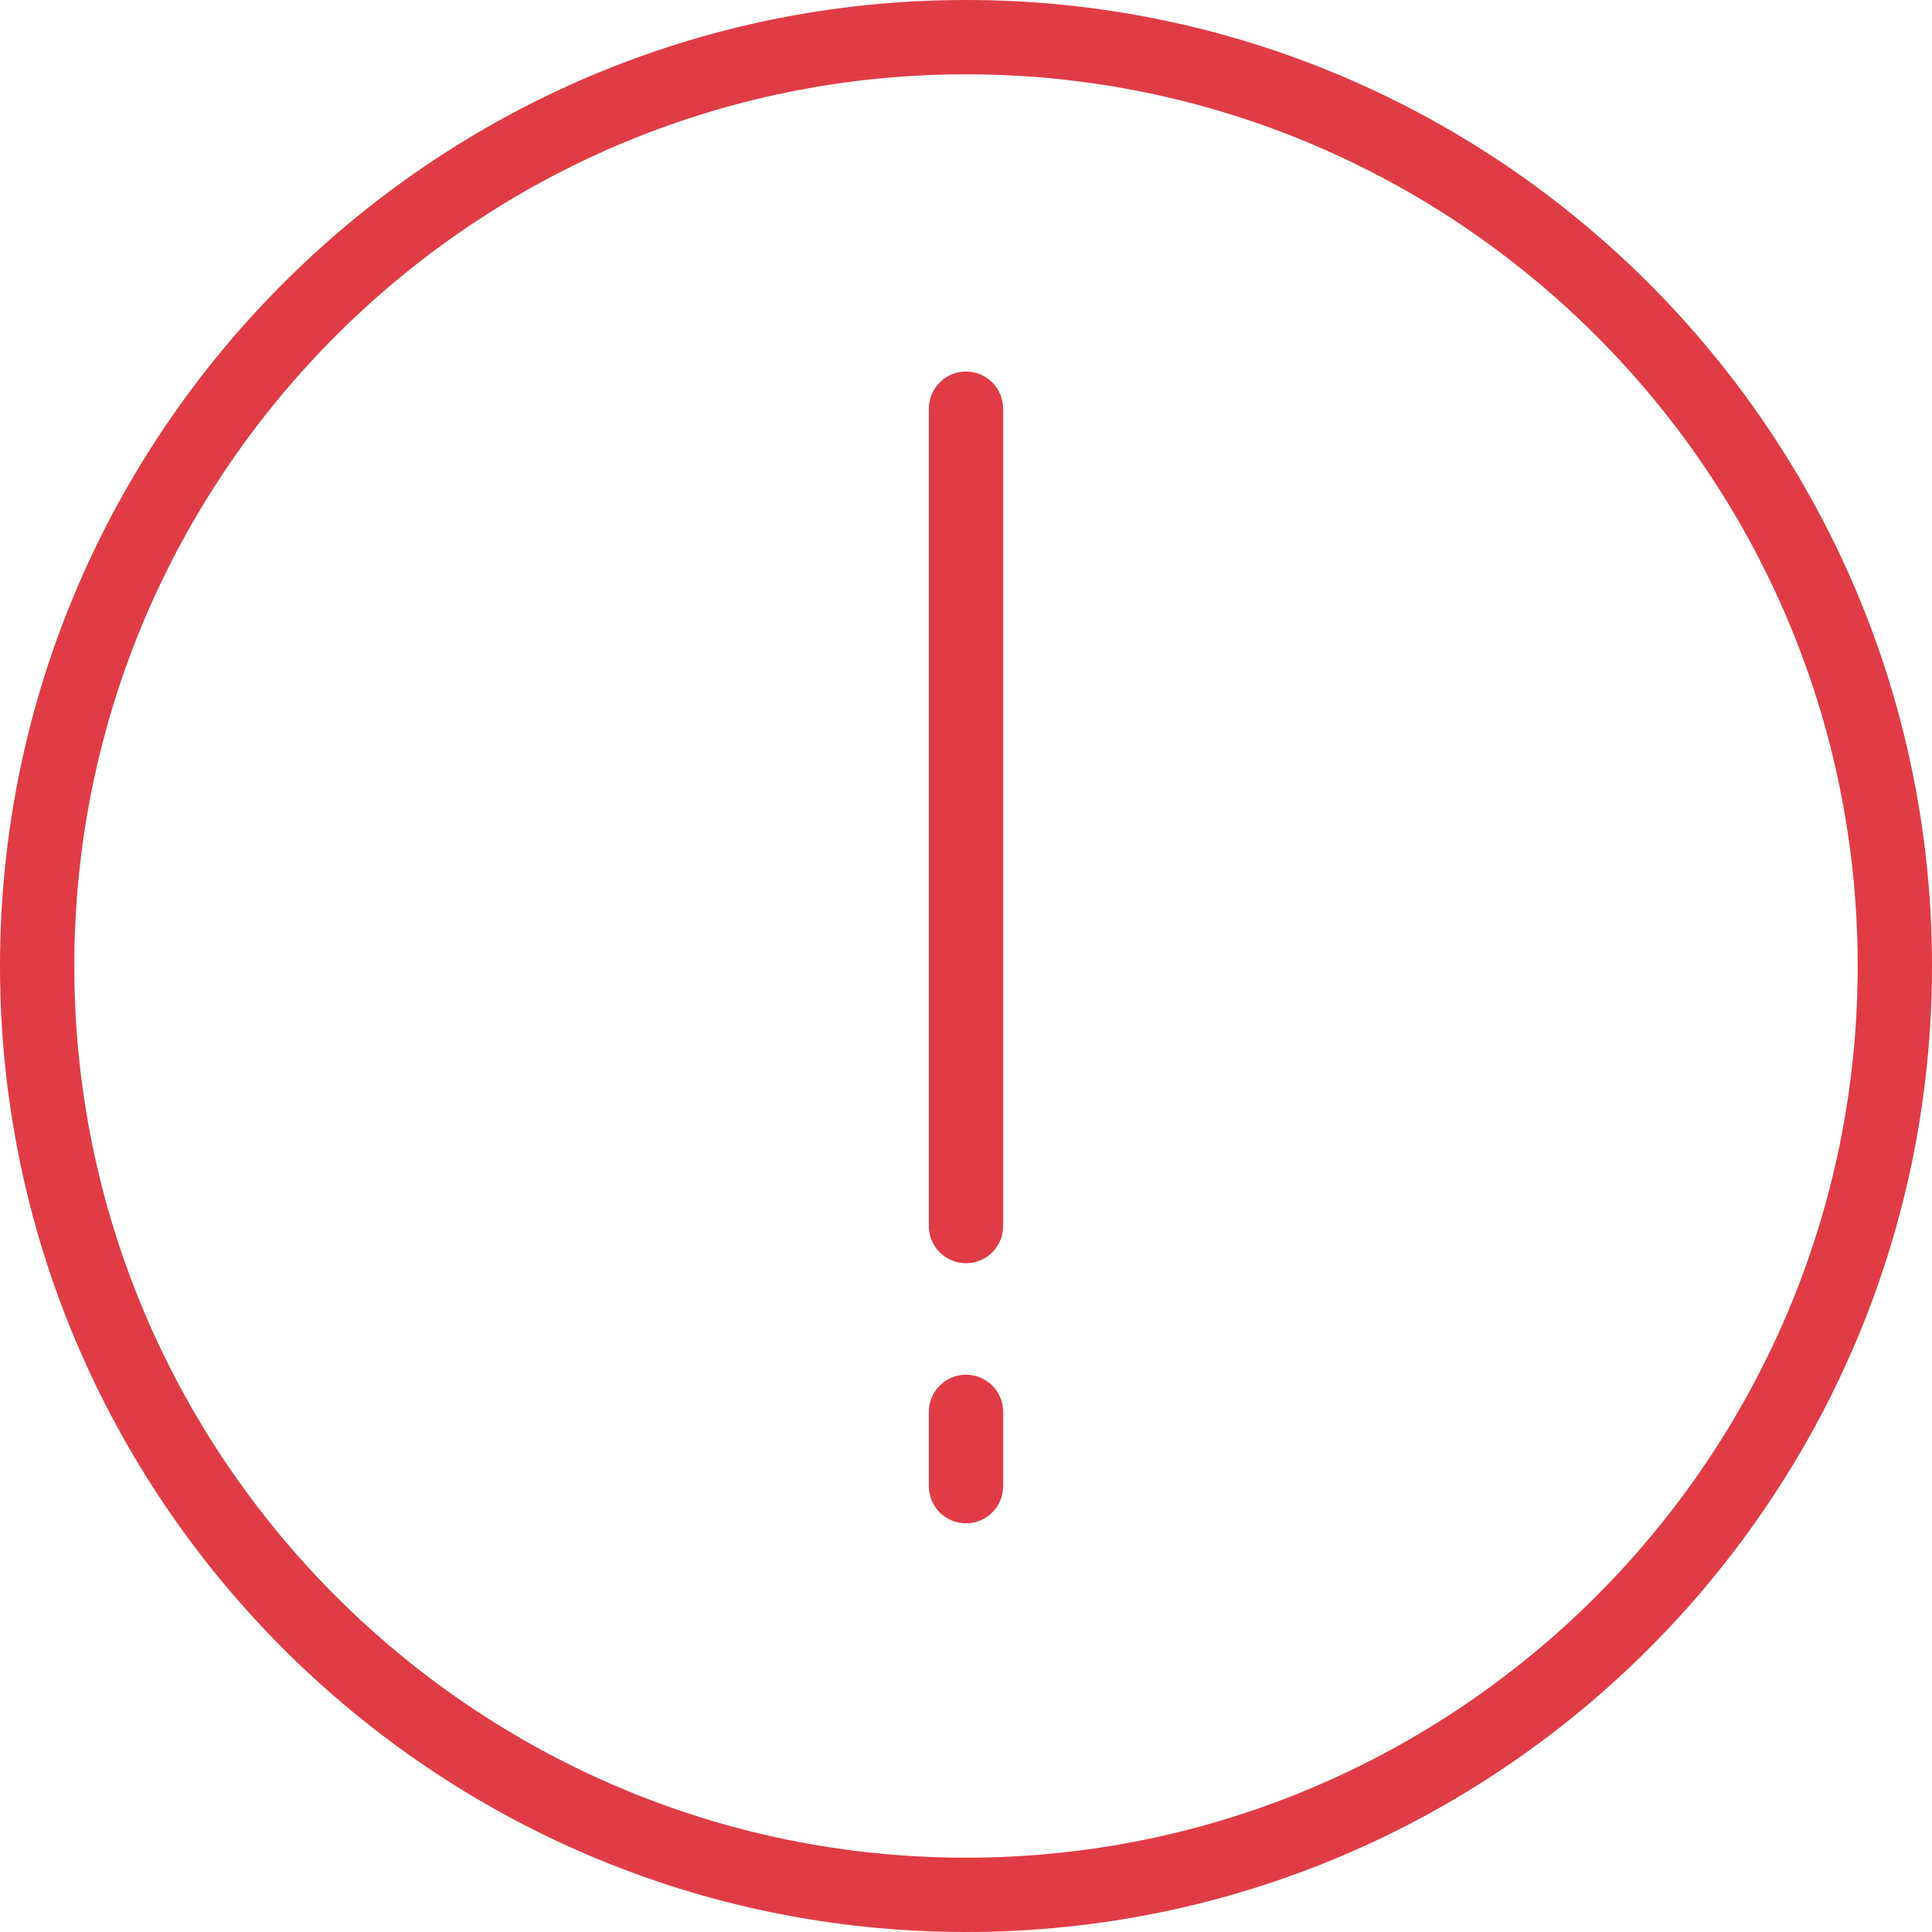
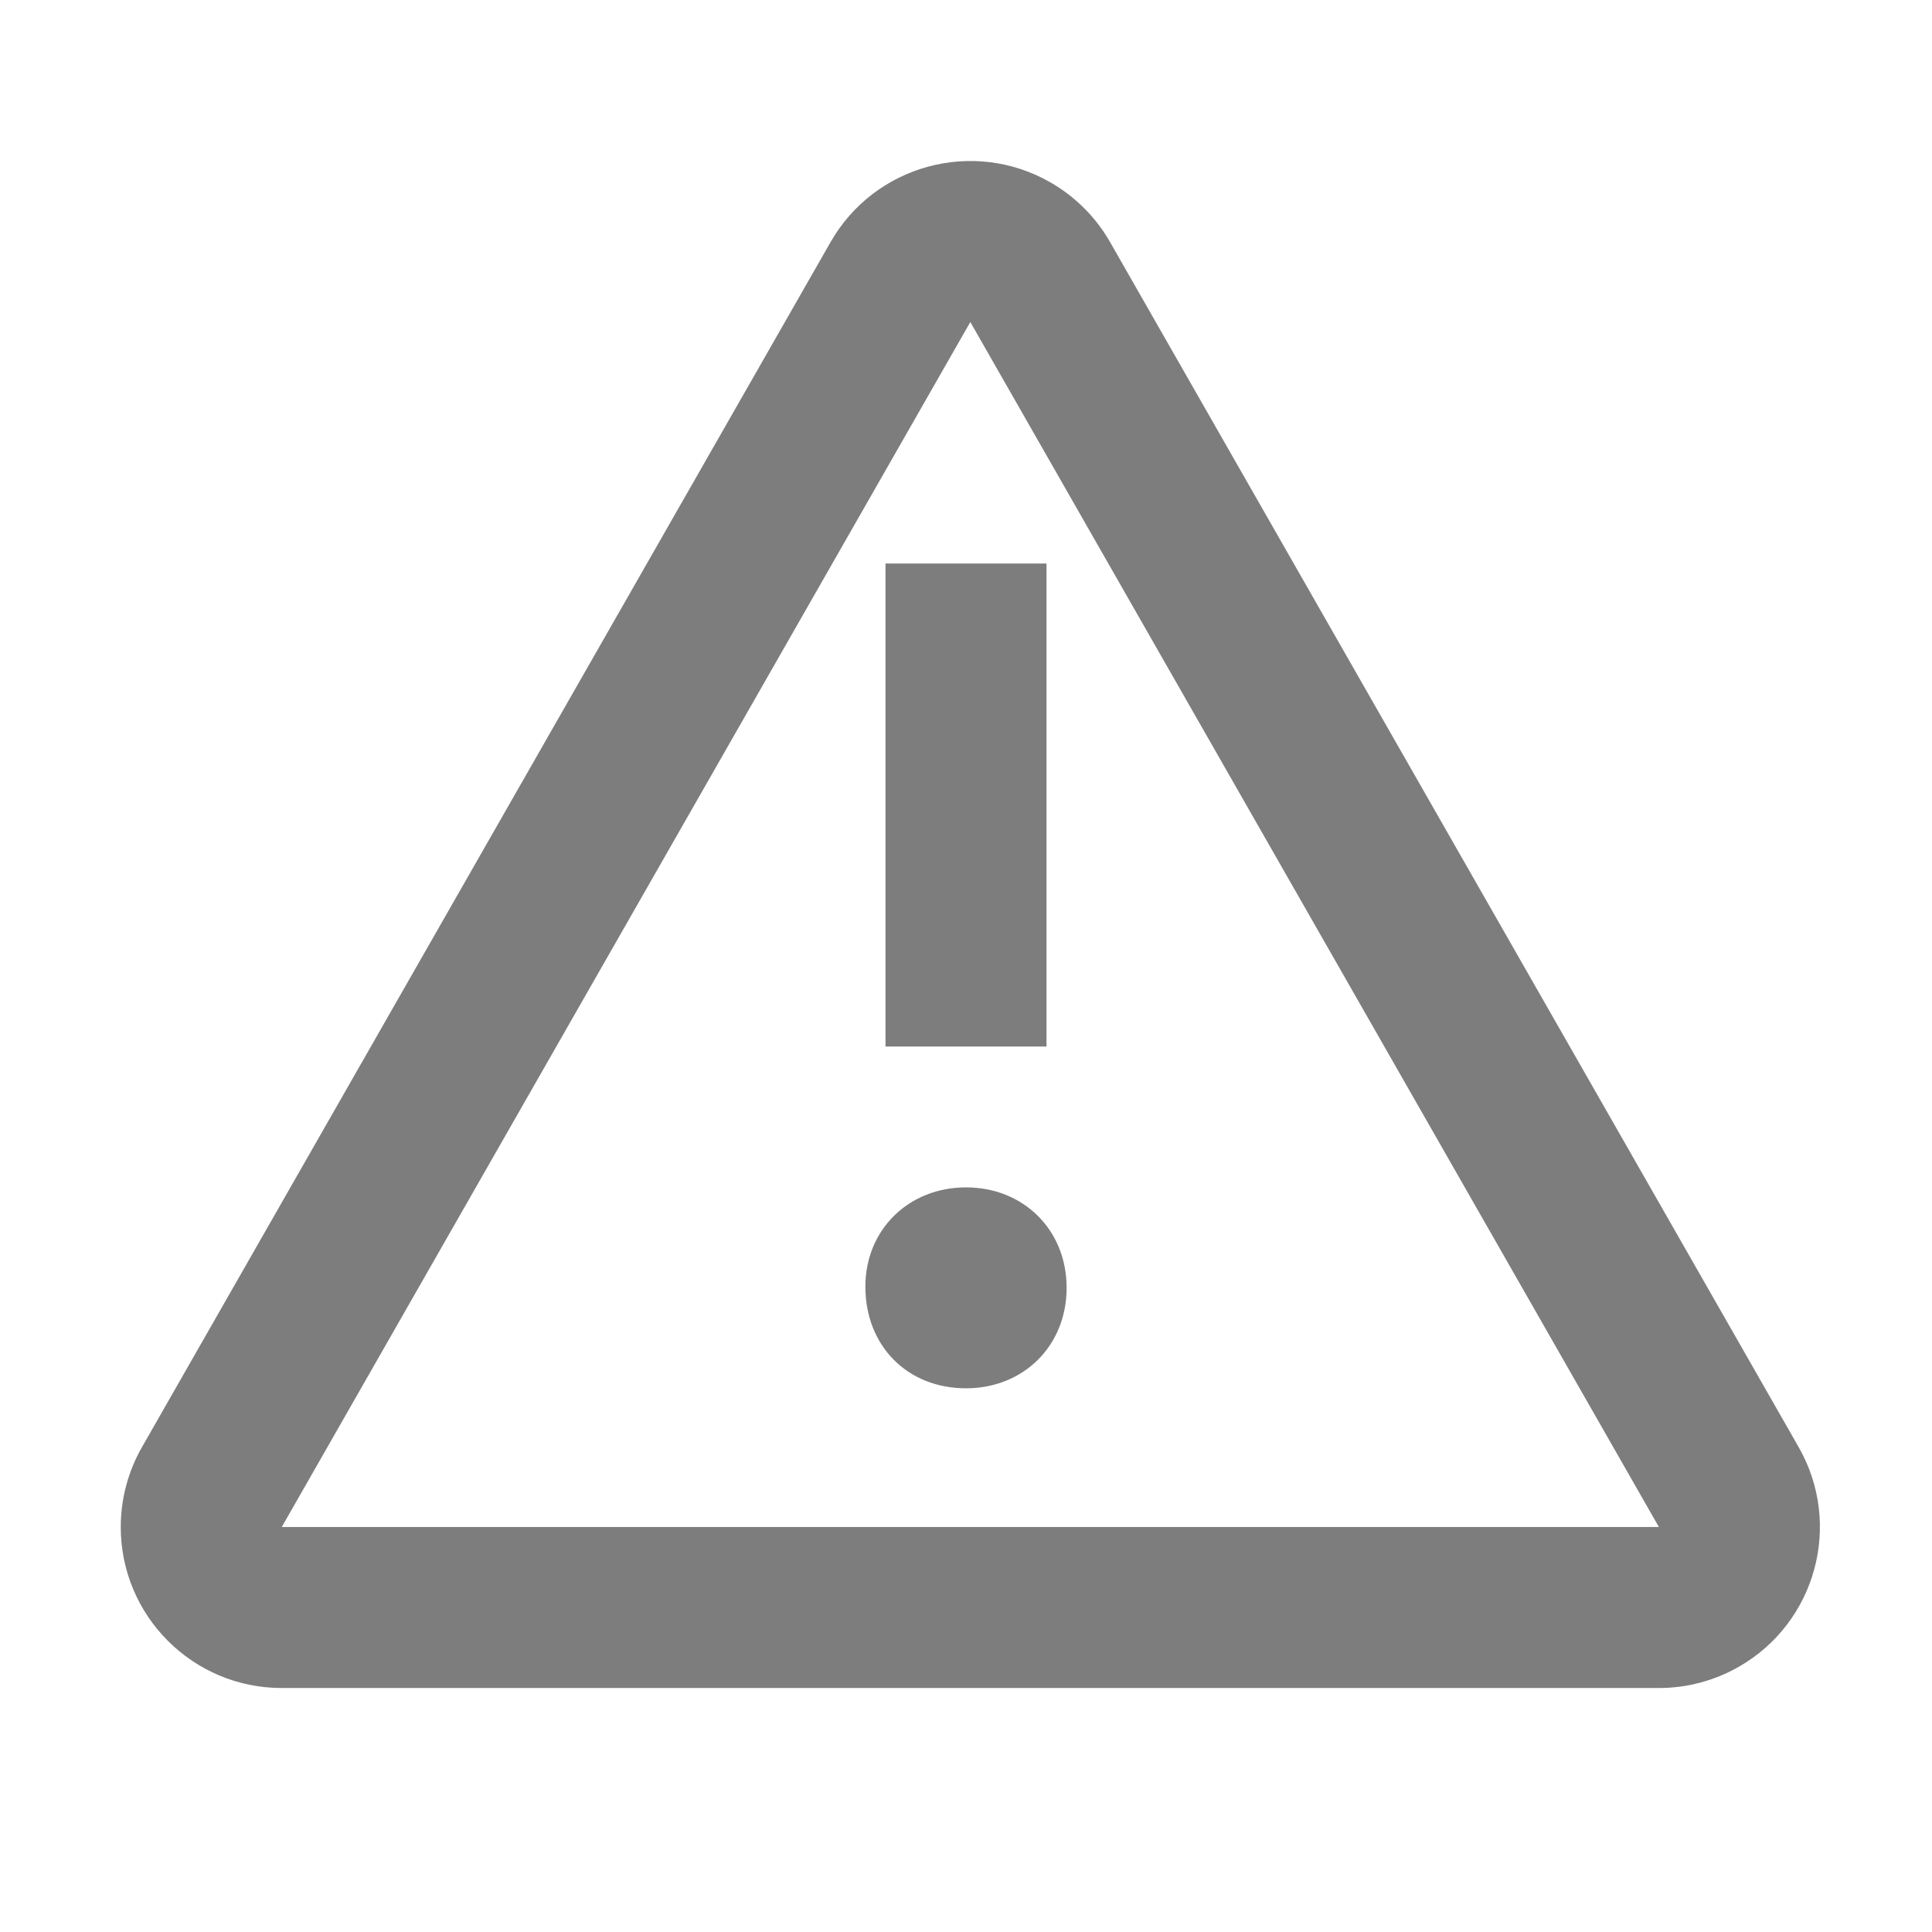
- <svg xmlns="http://www.w3.org/2000/svg" fill="#E03C45" version="1.1" id="Capa_1" width="48" x="0px" y="0px" viewBox="0 0 52 52" xmlSpace="preserve">
-   <g>
-     <path d="M26,0C11.664,0,0,11.663,0,26s11.664,26,26,26s26-11.663,26-26S40.336,0,26,0z M26,50C12.767,50,2,39.233,2,26   S12.767,2,26,2s24,10.767,24,24S39.233,50,26,50z" />
-     <path d="M26,10c-0.552,0-1,0.447-1,1v22c0,0.553,0.448,1,1,1s1-0.447,1-1V11C27,10.447,26.552,10,26,10z" />
-     <path d="M26,37c-0.552,0-1,0.447-1,1v2c0,0.553,0.448,1,1,1s1-0.447,1-1v-2C27,37.447,26.552,37,26,37z" />
+ <svg xmlns="http://www.w3.org/2000/svg" width="64px" height="64px" viewBox="0 0 512 512" version="1.1" xmlnsXlink="http://www.w3.org/1999/xlink" fill="#000000">
+   <g id="SVGRepo_bgCarrier" strokeWidth="0" />
+   <g id="SVGRepo_tracerCarrier" strokeLinecap="round" strokeLinejoin="round" />
+   <g id="SVGRepo_iconCarrier">
+     <g id="Page-1" stroke="none" strokeWidth="1" fill="none" fillRule="evenodd">
+       <g id="add" fill="#7d7d7d" transform="translate(32, 42.66667)">
+         <path d="M246.313,5.629 C252.928,9.409 258.41,14.891 262.189,21.505 L444.667,340.841 C456.358,361.301 449.25,387.364 428.791,399.055 C422.344,402.739 415.047,404.677 407.622,404.677 L42.667,404.677 C19.103,404.677 7.10542736e-15,385.574 7.10542736e-15,362.01 C7.10542736e-15,354.585 1.938,347.288 5.622,340.841 L188.099,21.505 C199.79,1.046 225.854,-6.062 246.313,5.629 Z M225.144,42.674 L42.667,362.01 L407.622,362.01 L225.144,42.674 Z M224,272 C239.238,272 250.667,283.264 250.667,298.624 C250.667,313.984 239.238,325.248 224,325.248 C208.416,325.248 197.333,313.984 197.333,298.283 C197.333,283.264 208.762,272 224,272 Z M245.333,106.667 L245.333,234.667 L202.667,234.667 L202.667,106.667 L245.333,106.667 Z" id="Combined-Shape"> </path>
+       </g>
+     </g>
  </g>
</svg>
